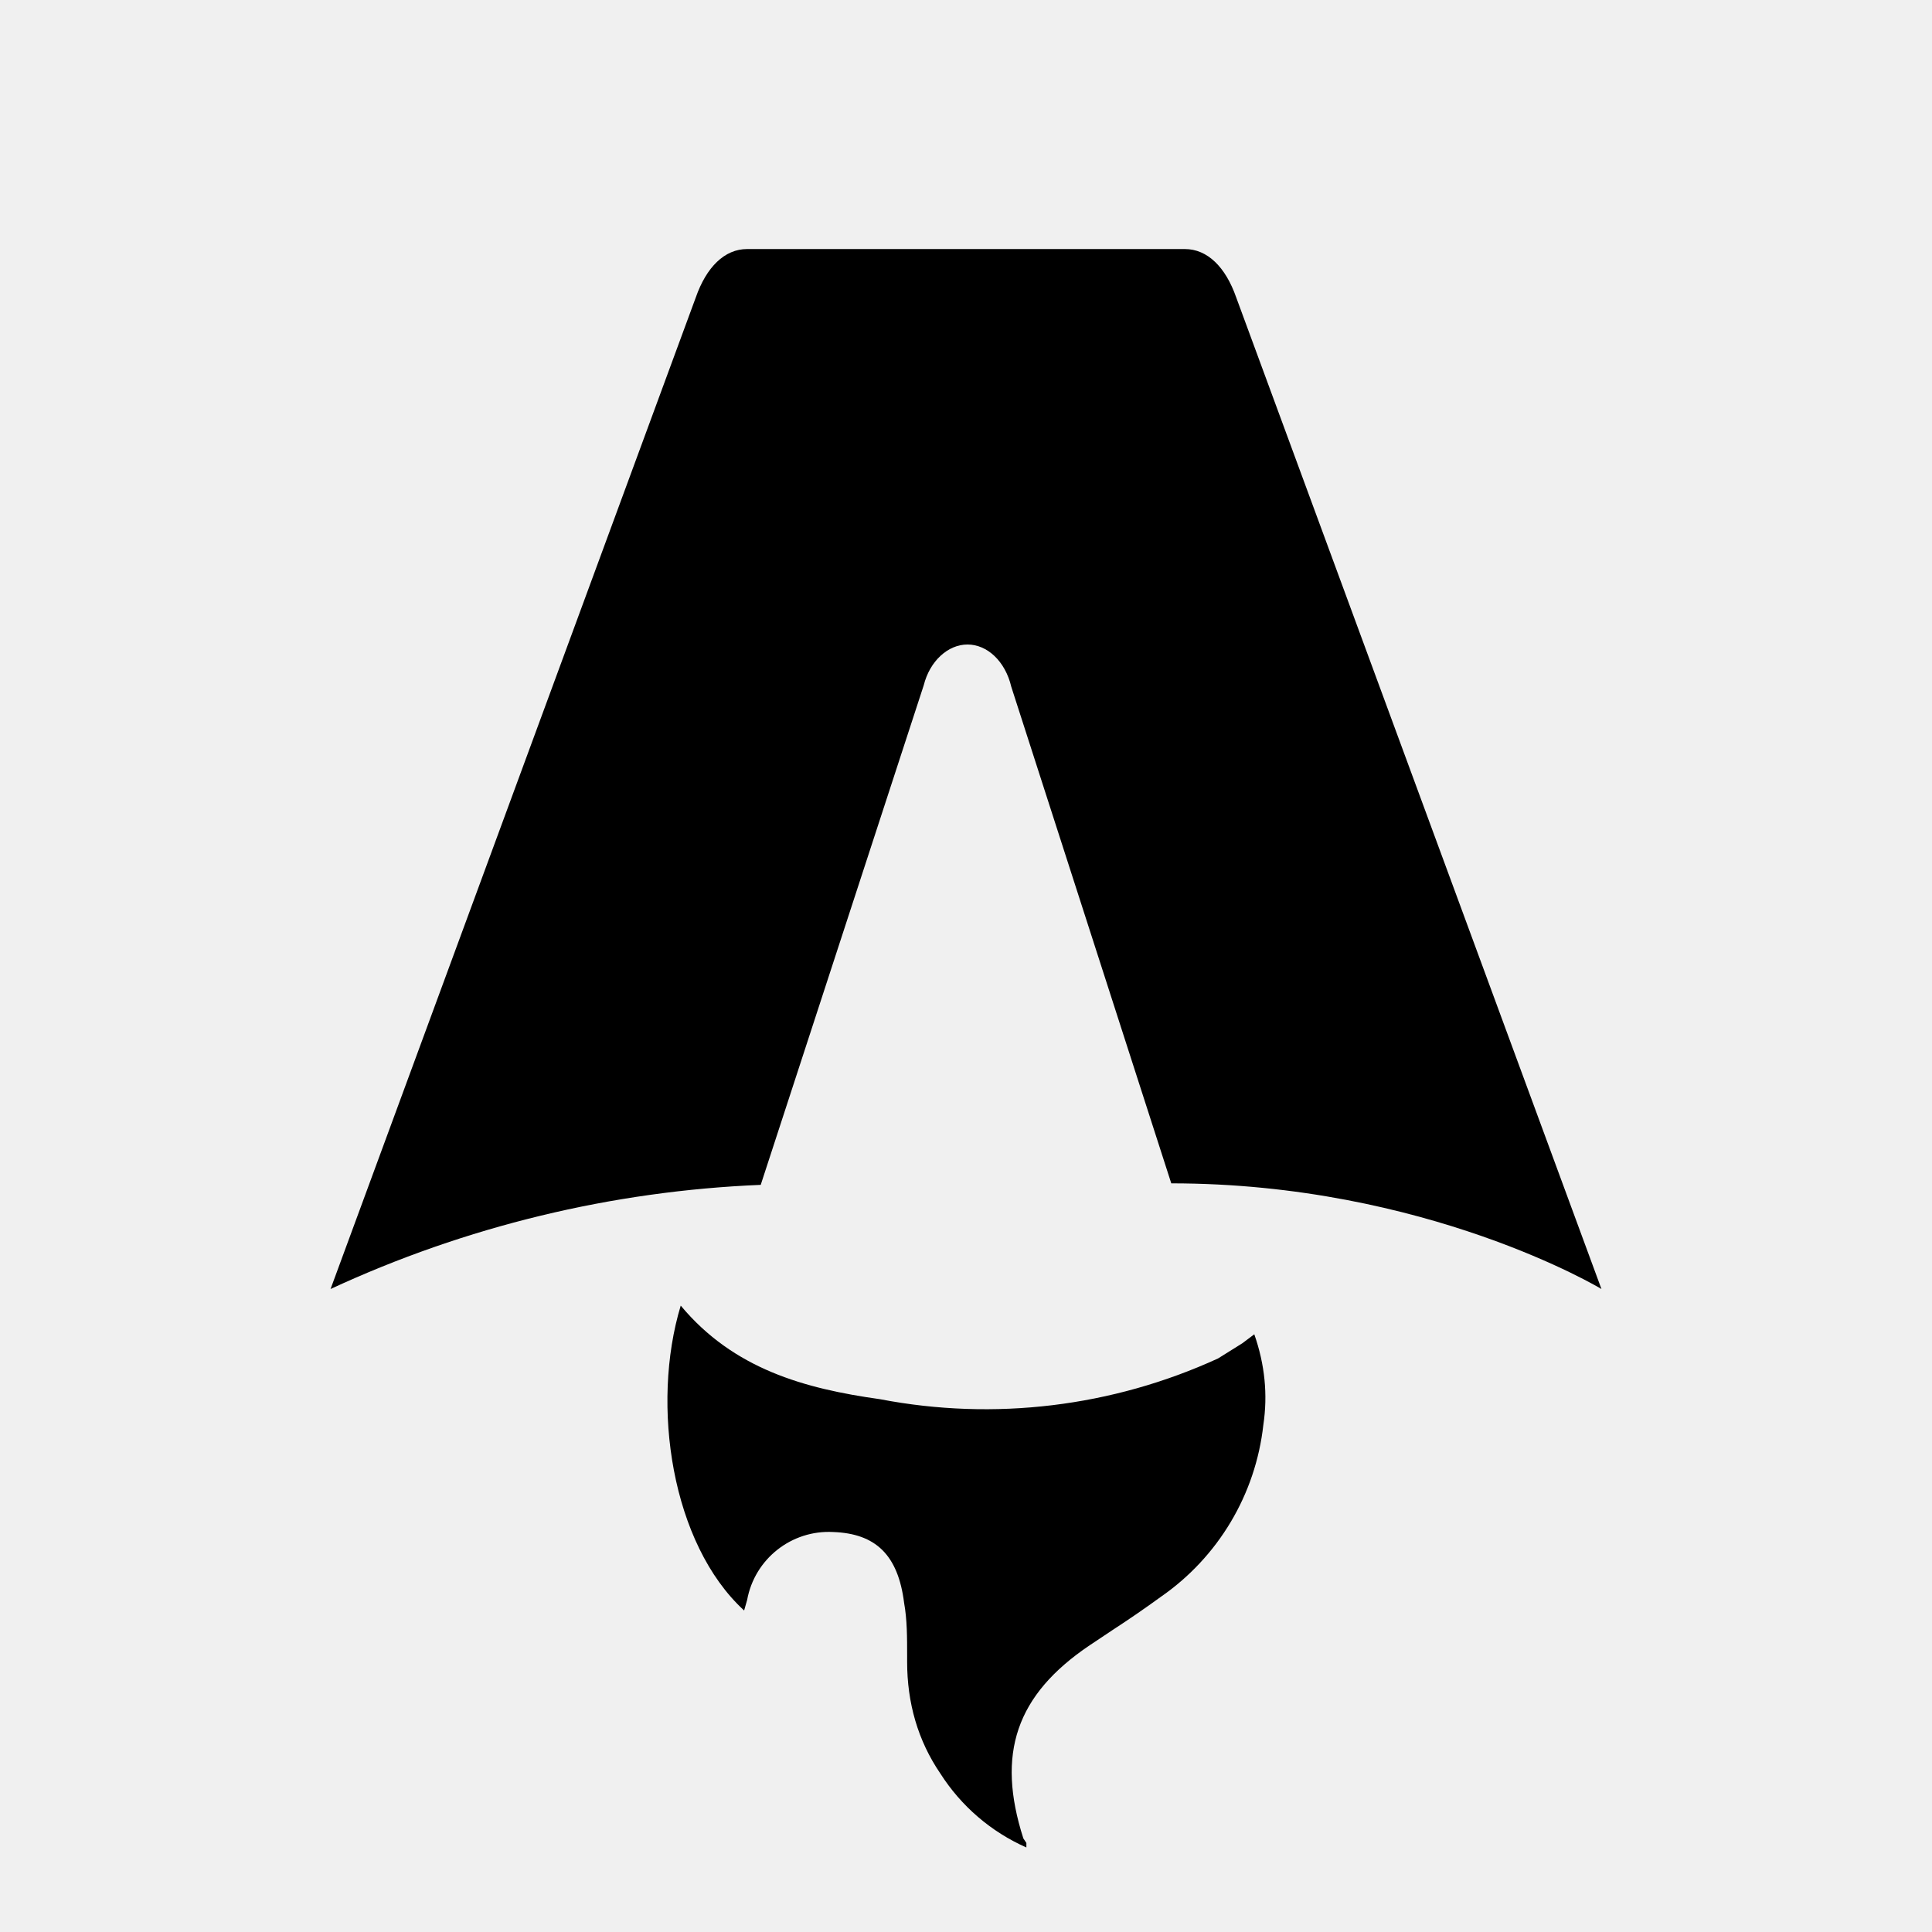
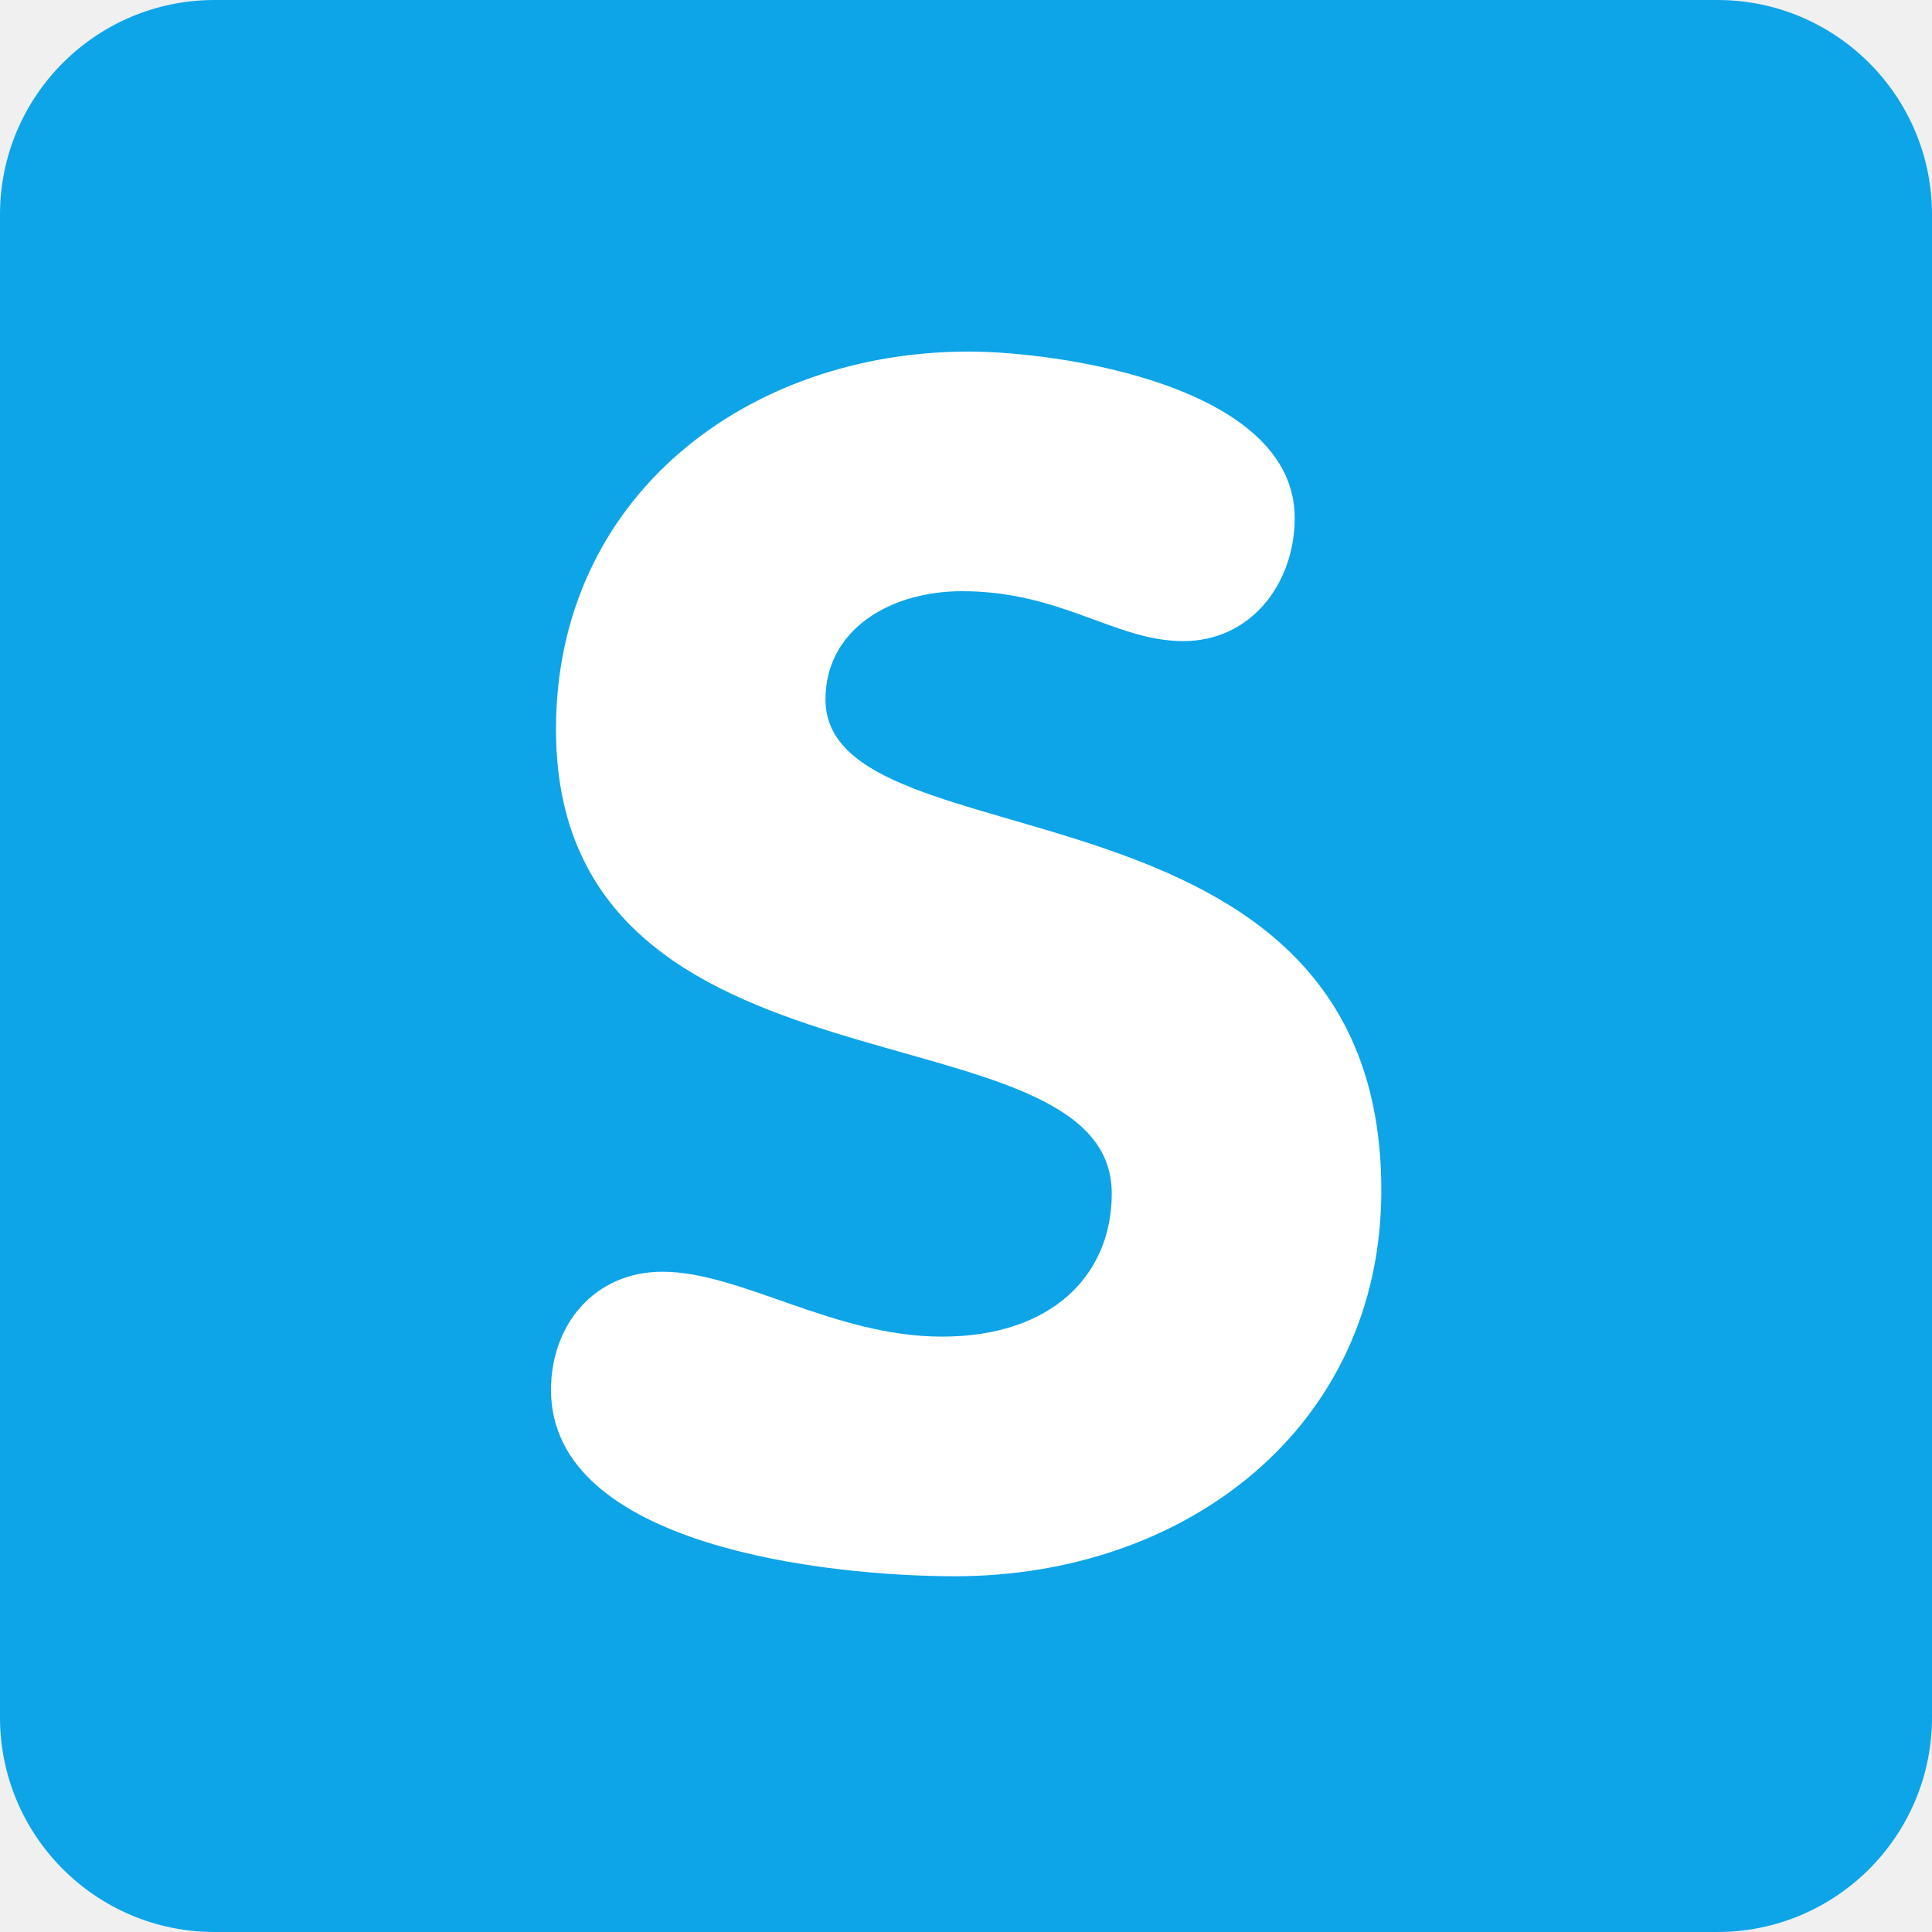
- <svg xmlns="http://www.w3.org/2000/svg" fill="none" viewBox="0 0 128 128">
-   <path d="M50.4 78.5a75.1 75.1 0 0 0-28.5 6.9l24.2-65.7c.7-2 1.9-3.2 3.4-3.2h29c1.5 0 2.7 1.2 3.4 3.2l24.2 65.7s-11.6-7-28.5-7L67 45.5c-.4-1.7-1.6-2.8-2.9-2.8-1.3 0-2.5 1.1-2.9 2.7L50.4 78.5Zm-1.1 28.2Zm-4.2-20.2c-2 6.6-.6 15.8 4.2 20.2a17.5 17.5 0 0 1 .2-.7 5.5 5.5 0 0 1 5.7-4.5c2.8.1 4.3 1.5 4.7 4.7.2 1.1.2 2.3.2 3.5v.4c0 2.7.7 5.2 2.2 7.4a13 13 0 0 0 5.7 4.9v-.3l-.2-.3c-1.8-5.6-.5-9.5 4.4-12.8l1.5-1a73 73 0 0 0 3.2-2.2 16 16 0 0 0 6.8-11.4c.3-2 .1-4-.6-6l-.8.6-1.6 1a37 37 0 0 1-22.4 2.7c-5-.7-9.7-2-13.2-6.2Z" />
-   <style>
-         path { fill: #000; }
-         @media (prefers-color-scheme: dark) {
-             path { fill: #FFF; }
-         }
-     </style>
+ <svg xmlns="http://www.w3.org/2000/svg" width="800px" height="800px" viewBox="0 0 36 36" aria-hidden="true" role="img" class="iconify iconify--twemoji" preserveAspectRatio="xMidYMid meet" fill="#000000">
+   <g id="SVGRepo_bgCarrier" stroke-width="0" />
+   <g id="SVGRepo_tracerCarrier" stroke-linecap="round" stroke-linejoin="round" />
+   <g id="SVGRepo_iconCarrier">
+     <path fill="#0ea4e8" d="M36 32a4 4 0 0 1-4 4H4a4 4 0 0 1-4-4V4a4 4 0 0 1 4-4h28a4 4 0 0 1 4 4v28z" />
+     <path fill="#FFF" d="M24.125 9.652c0 1.209-.806 2.294-2.076 2.294c-1.271 0-2.264-.93-4.125-.93c-1.333 0-2.542.713-2.542 2.016c0 3.193 10.357 1.147 10.357 9.146c0 4.434-3.659 7.193-7.938 7.193c-2.388 0-7.534-.558-7.534-3.473c0-1.209.806-2.201 2.077-2.201c1.457 0 3.193 1.209 5.209 1.209c2.046 0 3.163-1.147 3.163-2.667c0-3.658-10.356-1.457-10.356-8.65c0-4.341 3.565-7.038 7.689-7.038c1.736.001 6.076.652 6.076 3.101z" />
+   </g>
</svg>
